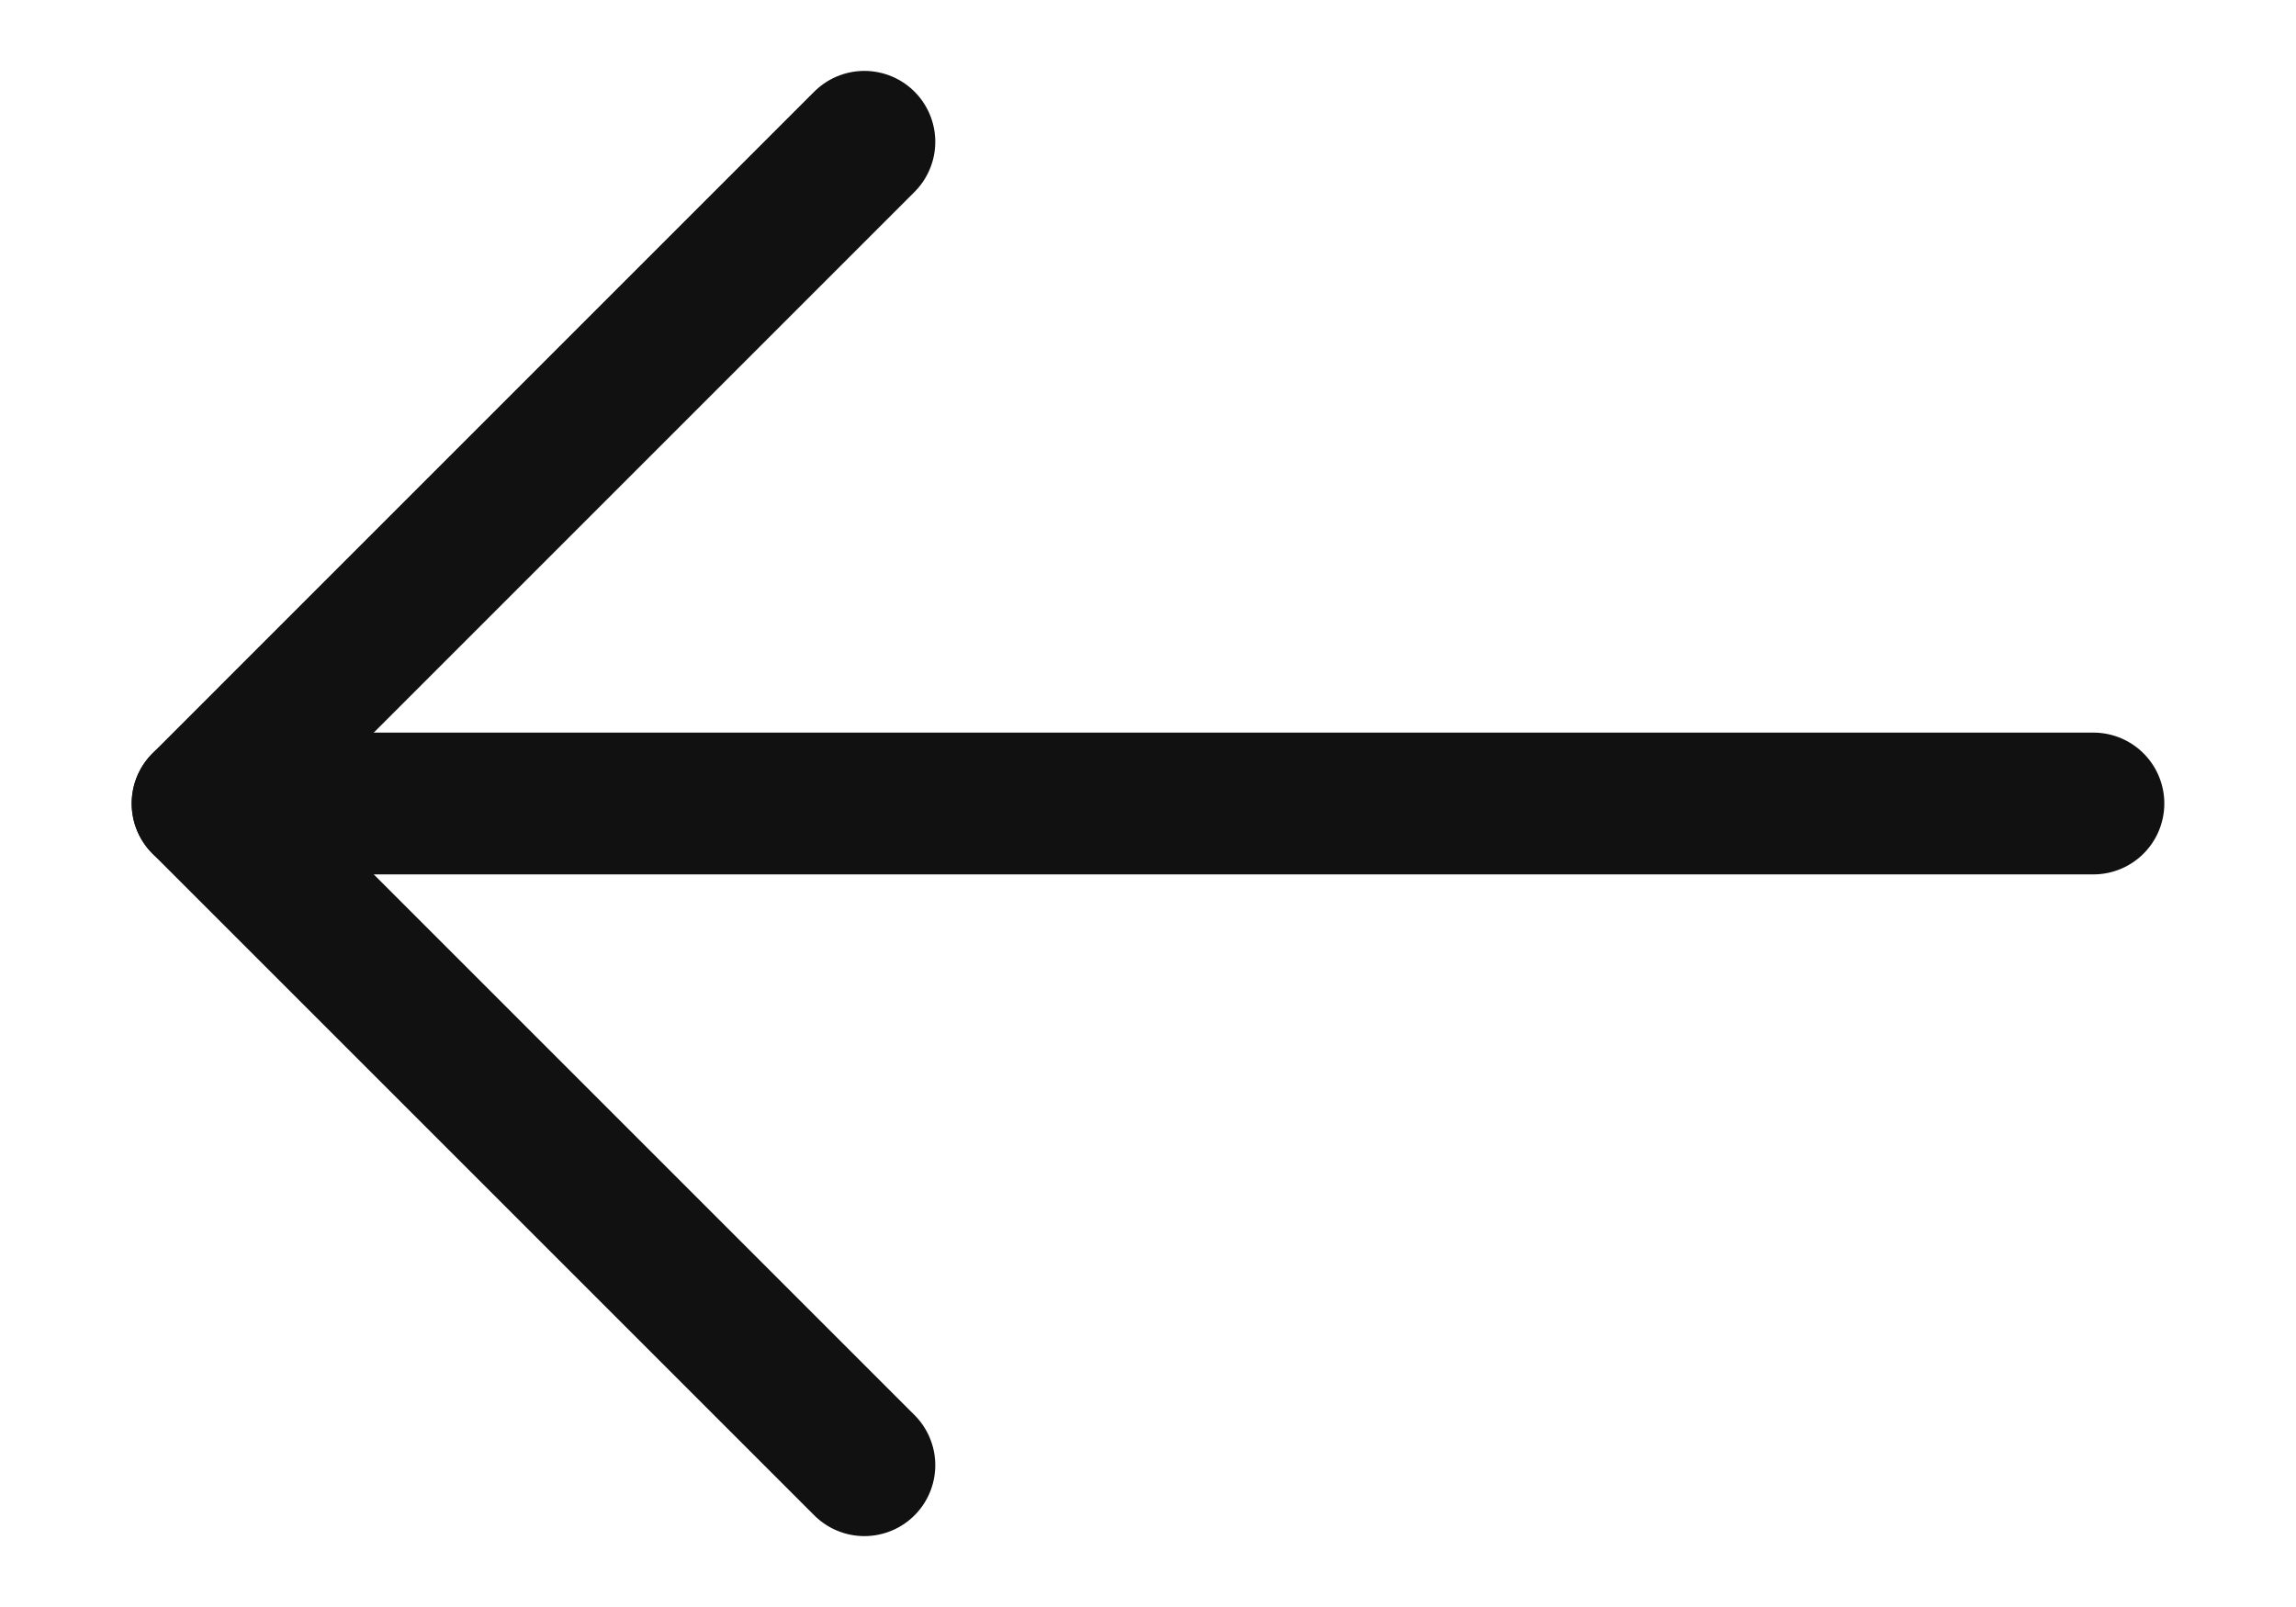
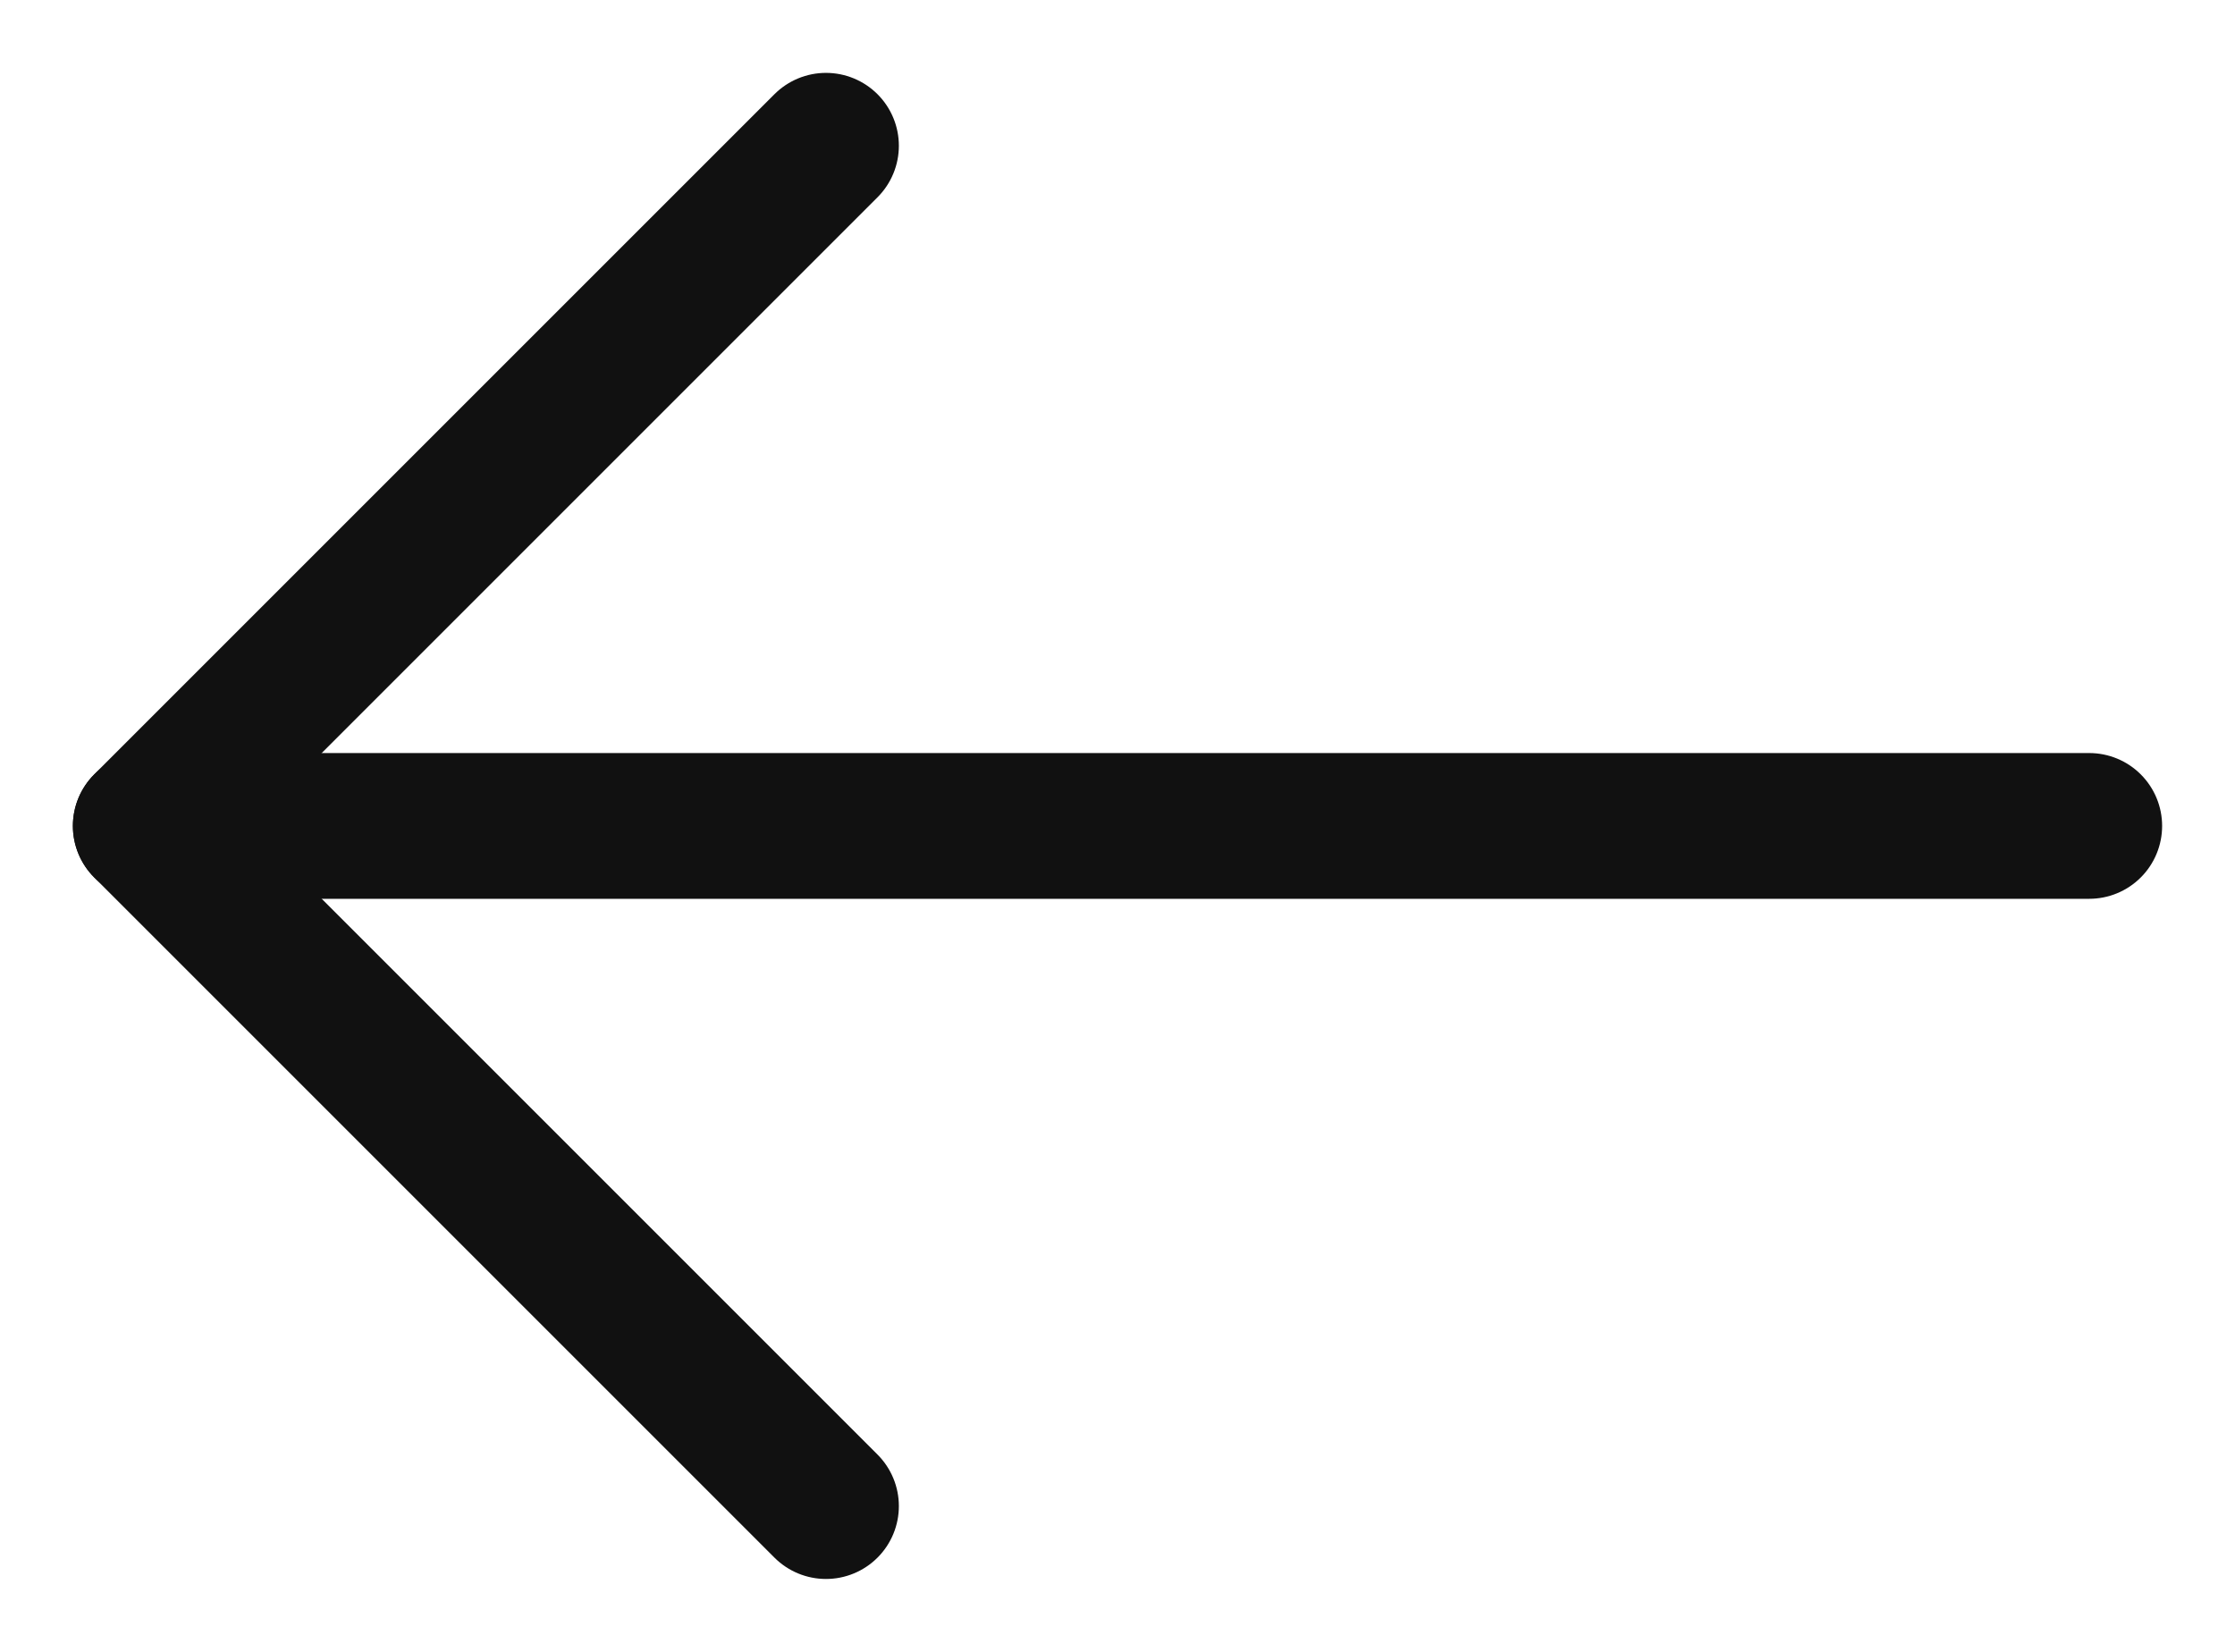
- <svg xmlns="http://www.w3.org/2000/svg" width="20" height="14" viewBox="0 0 23 17" fill="none">
+ <svg xmlns="http://www.w3.org/2000/svg" width="23" height="17" viewBox="0 0 23 17" fill="none">
  <path d="M21.5 8.5H1.5" stroke="#111111" stroke-width="1.5" stroke-miterlimit="10" stroke-linecap="round" stroke-linejoin="round" />
  <path d="M8.5 15.5L1.5 8.5L8.5 1.5" stroke="#111111" stroke-width="1.5" stroke-miterlimit="10" stroke-linecap="round" stroke-linejoin="round" />
</svg>
